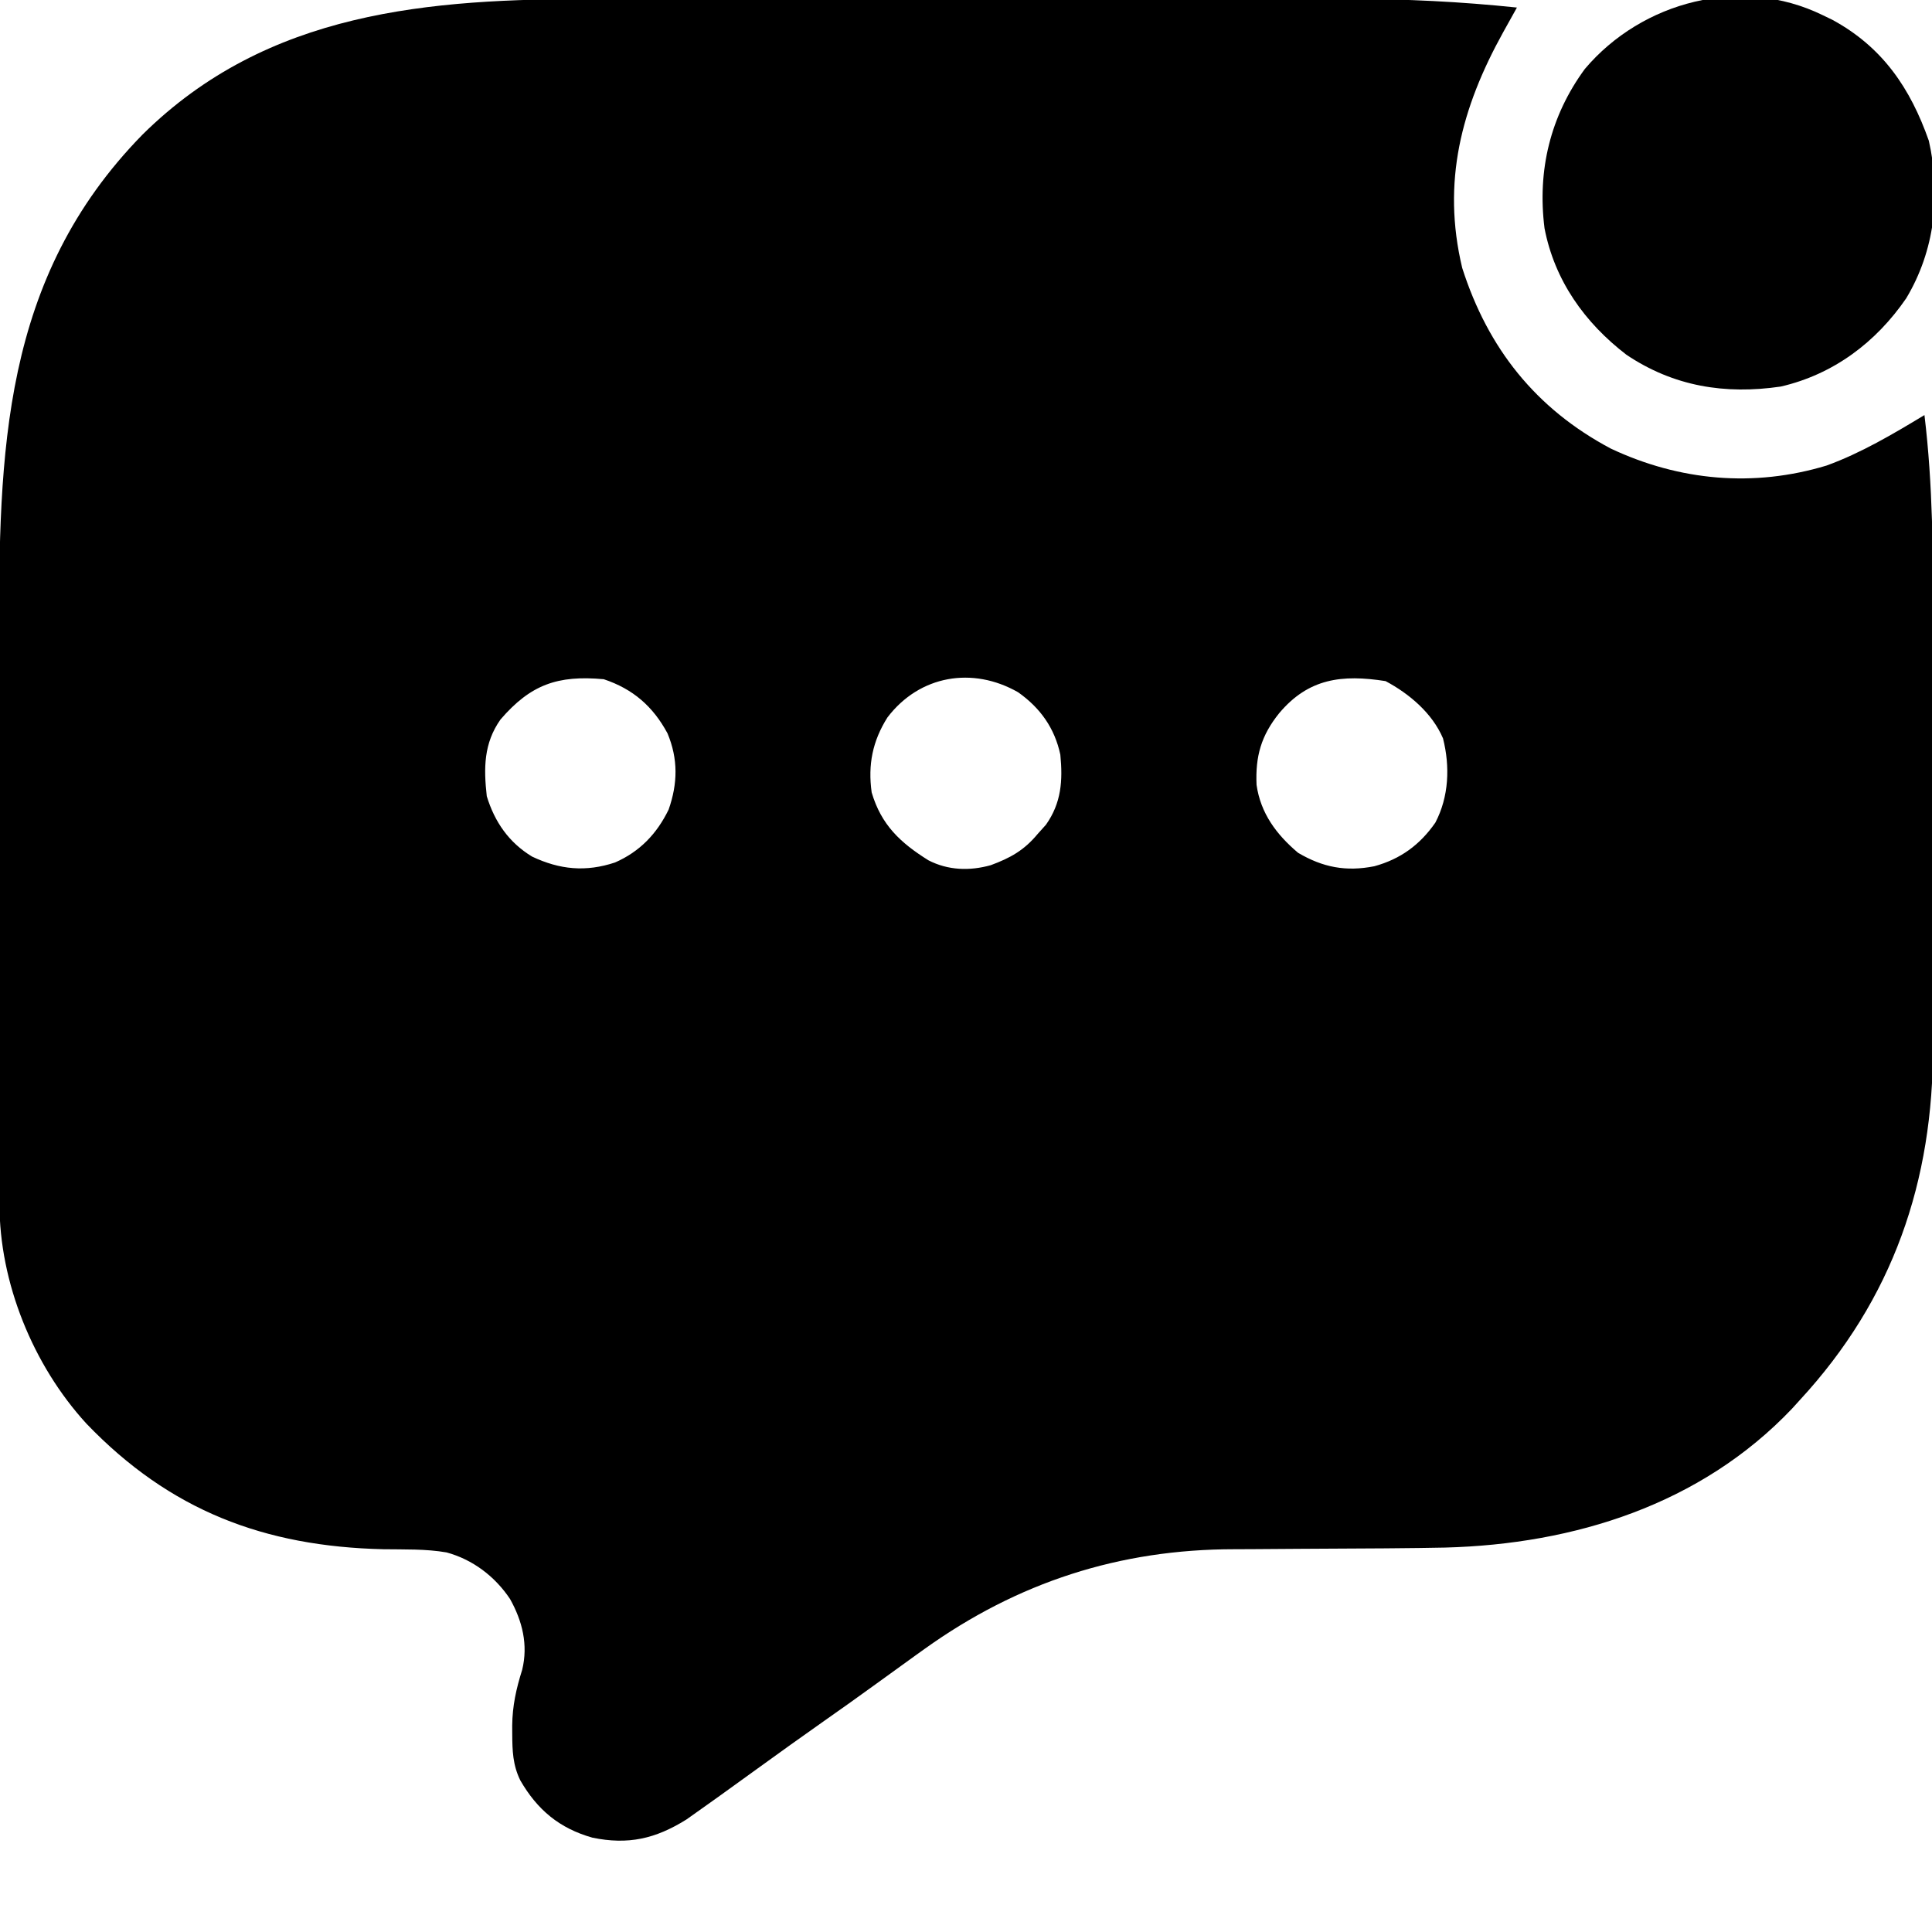
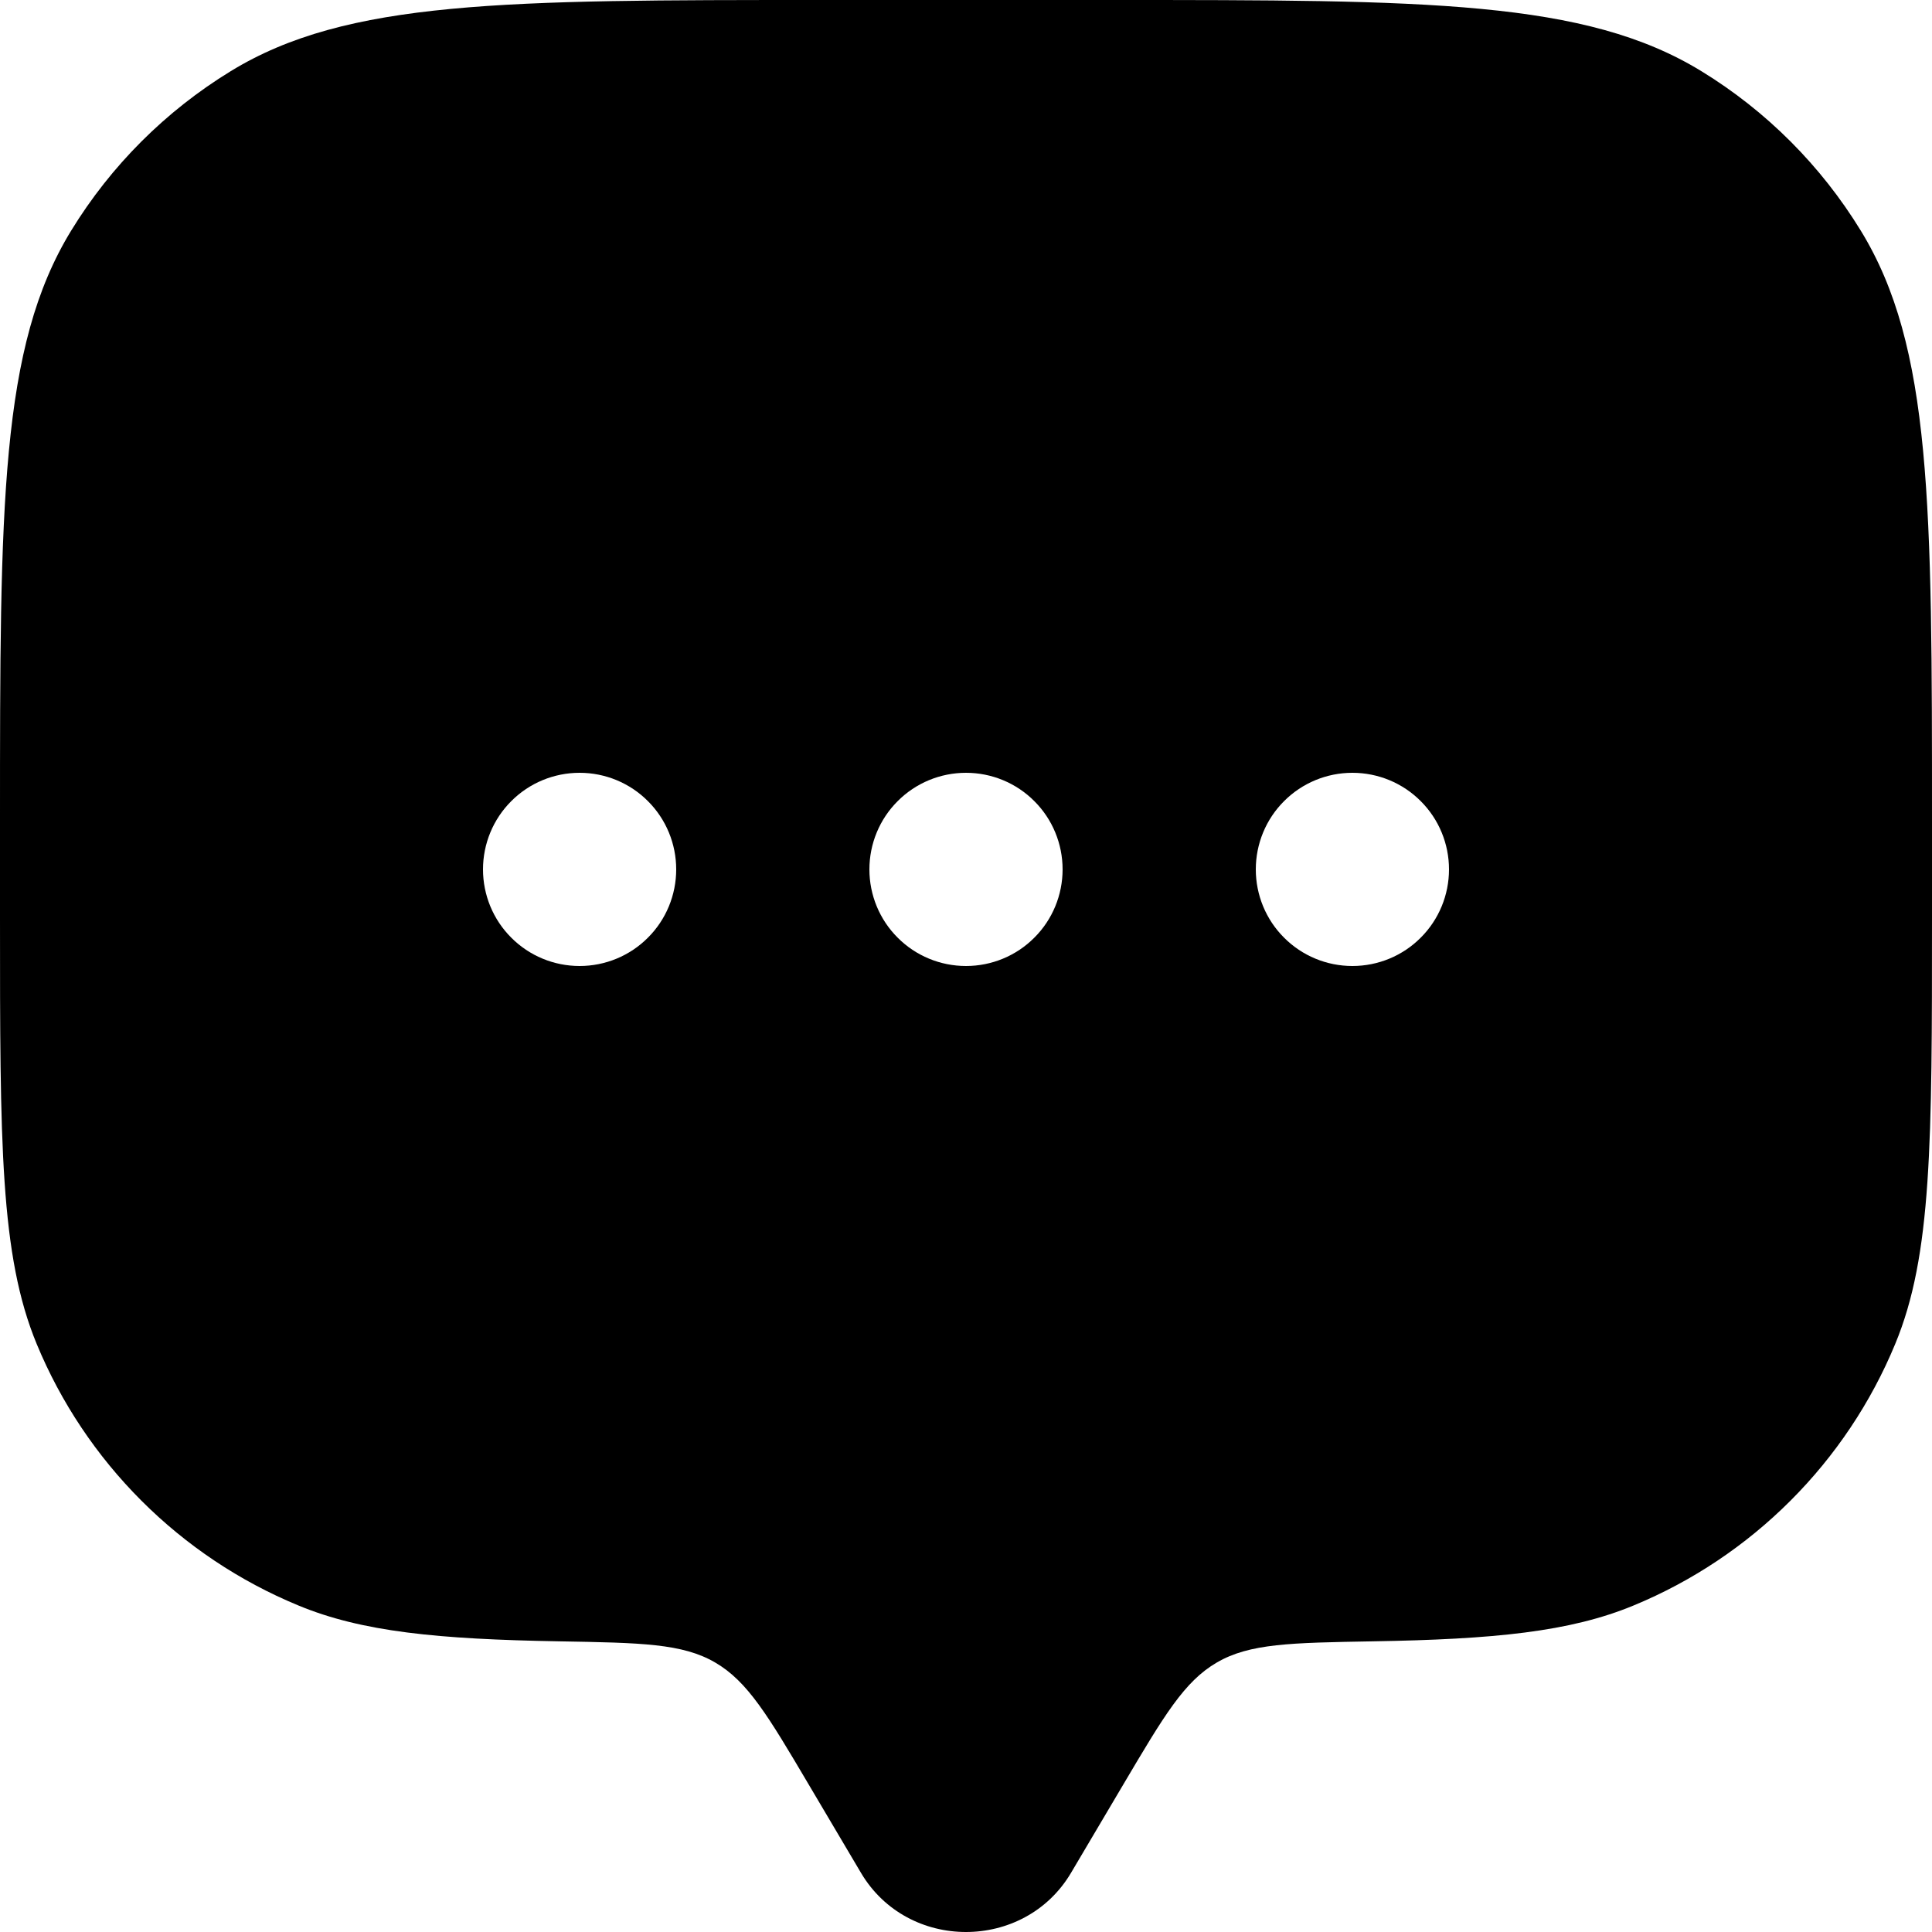
- <svg xmlns="http://www.w3.org/2000/svg" version="1.1" width="512" height="512">
-   <path d="M0 0 C2.39 -0.003 4.78 -0.006 7.17 -0.011 C13.583 -0.02 19.996 -0.016 26.409 -0.01 C30.431 -0.007 34.454 -0.007 38.477 -0.009 C39.149 -0.009 39.822 -0.009 40.516 -0.01 C41.883 -0.01 43.251 -0.011 44.619 -0.012 C57.372 -0.017 70.125 -0.011 82.878 -0 C93.765 0.009 104.652 0.007 115.539 -0.002 C128.255 -0.013 140.972 -0.017 153.688 -0.011 C155.05 -0.01 156.412 -0.009 157.774 -0.009 C158.778 -0.008 158.778 -0.008 159.803 -0.008 C164.469 -0.006 169.136 -0.009 173.802 -0.014 C180.108 -0.02 186.415 -0.015 192.721 -0.004 C195.016 -0.001 197.311 -0.002 199.605 -0.007 C214.528 -0.033 229.214 0.708 244.058 2.259 C243.722 2.863 243.386 3.466 243.04 4.088 C242.595 4.888 242.15 5.688 241.692 6.511 C241.252 7.301 240.813 8.09 240.36 8.904 C229.363 28.796 224.099 48.428 229.558 71.259 C236.377 92.6 249.084 108.592 268.933 119.134 C287.171 127.716 306.814 129.473 326.121 123.634 C335.267 120.314 343.752 115.267 352.058 110.259 C354.309 128.845 354.356 147.349 354.327 166.036 C354.322 170.38 354.327 174.725 354.33 179.069 C354.333 186.351 354.329 193.634 354.319 200.917 C354.308 209.29 354.312 217.663 354.323 226.036 C354.332 233.283 354.333 240.53 354.328 247.778 C354.325 252.081 354.324 256.384 354.331 260.688 C354.337 264.732 354.333 268.776 354.321 272.821 C354.319 274.289 354.319 275.757 354.324 277.226 C354.424 313.354 343.694 344.572 319.058 371.259 C318.37 372.018 317.682 372.777 316.972 373.56 C292.808 398.998 259.273 409.483 224.998 410.382 C220.411 410.478 215.823 410.528 211.234 410.567 C210.436 410.574 209.638 410.581 208.815 410.589 C201.312 410.65 193.809 410.688 186.306 410.715 C182.158 410.731 178.01 410.762 173.862 410.8 C172.311 410.811 170.76 410.817 169.209 410.818 C138.769 410.82 111.771 419.556 87.058 437.259 C86.356 437.761 85.654 438.263 84.93 438.78 C81.141 441.494 77.366 444.227 73.597 446.97 C69.28 450.108 64.926 453.191 60.558 456.259 C54.607 460.442 48.698 464.677 42.808 468.946 C39.894 471.053 36.977 473.158 34.058 475.259 C33.418 475.72 32.777 476.181 32.117 476.657 C30.374 477.907 28.624 479.147 26.871 480.384 C25.908 481.067 24.945 481.75 23.953 482.454 C15.711 487.593 8.509 489.204 -0.942 487.259 C-9.686 484.797 -15.563 479.875 -20.067 472.056 C-22.055 467.972 -22.171 464.205 -22.192 459.759 C-22.196 459.042 -22.2 458.325 -22.204 457.586 C-22.146 452.295 -21.149 447.829 -19.559 442.778 C-17.938 436.162 -19.507 429.851 -22.778 424.005 C-26.756 418.038 -32.656 413.553 -39.595 411.667 C-45.114 410.707 -50.792 410.906 -56.379 410.821 C-87.921 410.078 -112.932 400.581 -135.047 377.528 C-149.179 362.089 -158.12 340.15 -158.075 319.289 C-158.078 318.504 -158.08 317.719 -158.082 316.91 C-158.089 314.287 -158.088 311.665 -158.087 309.042 C-158.09 307.158 -158.093 305.273 -158.097 303.388 C-158.106 298.269 -158.108 293.15 -158.109 288.032 C-158.11 284.824 -158.112 281.617 -158.114 278.41 C-158.124 267.192 -158.128 255.974 -158.127 244.757 C-158.126 234.35 -158.137 223.944 -158.153 213.538 C-158.166 204.572 -158.171 195.606 -158.17 186.64 C-158.17 181.3 -158.173 175.96 -158.184 170.62 C-158.278 120.08 -157.48 74.035 -120.192 35.946 C-87.075 3.174 -44.303 -0.086 0 0 Z M-25.313 190.942 C-29.752 197.255 -29.778 203.771 -28.942 211.259 C-26.85 218.094 -23.083 223.529 -16.942 227.259 C-9.572 230.751 -2.676 231.396 5.058 228.821 C11.621 225.94 16.126 221.231 19.254 214.802 C21.674 207.88 21.788 201.419 18.961 194.618 C15.112 187.457 9.799 182.839 2.058 180.259 C-10.15 179.141 -17.328 181.668 -25.313 190.942 Z M77.242 190.384 C73.295 196.636 72.035 202.912 73.058 210.259 C75.6 218.868 80.645 223.582 88.094 228.243 C93.298 230.933 99.047 231.102 104.625 229.54 C109.833 227.615 113.451 225.608 117.058 221.259 C117.78 220.454 118.502 219.65 119.246 218.821 C123.332 213.045 123.73 207.131 123.058 200.259 C121.551 193.205 117.728 187.849 111.867 183.712 C99.816 176.826 85.756 179.192 77.242 190.384 Z M181.058 189.259 C176.293 195.172 174.721 200.66 175.058 208.259 C176.132 215.797 180.325 221.409 186.058 226.259 C192.646 230.142 198.771 231.303 206.273 229.821 C213.185 227.931 218.359 224.152 222.445 218.259 C226.042 211.393 226.358 203.39 224.469 195.931 C221.609 189.236 215.561 184.127 209.246 180.759 C197.71 178.949 188.843 180.001 181.058 189.259 Z " fill="#000000" transform="translate(157.9417,-0.2587891)" />
-   <path d="M0 0 C0.855 0.412 1.709 0.825 2.59 1.25 C15.877 8.457 23.254 19.354 28.16 33.297 C31.411 47.629 29.736 62.447 22.168 75.051 C14.159 86.725 2.898 95.203 -11.062 98.438 C-25.863 100.618 -39.497 98.402 -52 90 C-63.046 81.512 -71.011 70.346 -73.684 56.504 C-75.619 41.184 -72.17 26.77 -62.996 14.27 C-47.839 -3.654 -21.572 -10.539 0 0 Z " fill="#000000" transform="translate(483,4)" />
+ <svg xmlns="http://www.w3.org/2000/svg" width="20" height="20" viewBox="0 0 20 20" fill="none">
+   <path fill-rule="evenodd" clip-rule="evenodd" d="M11.087 19.388L11.629 18.472C12.049 17.762 12.259 17.406 12.597 17.21C12.935 17.013 13.36 17.006 14.21 16.991C15.466 16.97 16.253 16.893 16.913 16.619C17.52 16.368 18.071 15.999 18.535 15.535C18.999 15.071 19.368 14.52 19.619 13.913C20 12.995 20 11.83 20 9.5V8.5C20 5.227 20 3.59 19.263 2.388C18.851 1.715 18.286 1.149 17.613 0.737C16.41 0 14.773 0 11.5 0H8.5C5.227 0 3.59 0 2.388 0.737C1.715 1.149 1.149 1.714 0.737 2.387C0 3.59 0 5.228 0 8.5V9.5C0 11.83 1.19209e-07 12.995 0.38 13.913C0.631 14.52 1 15.071 1.464 15.535C1.929 16 2.48 16.368 3.087 16.619C3.747 16.893 4.534 16.969 5.79 16.991C6.64 17.006 7.065 17.013 7.403 17.21C7.74 17.406 7.951 17.761 8.371 18.472L8.913 19.388C9.396 20.204 10.603 20.204 11.087 19.388ZM14 10C14.265 10 14.52 9.895 14.707 9.707C14.895 9.52 15 9.265 15 9C15 8.735 14.895 8.48 14.707 8.293C14.52 8.105 14.265 8 14 8C13.735 8 13.48 8.105 13.293 8.293C13.105 8.48 13 8.735 13 9C13 9.265 13.105 9.52 13.293 9.707C13.48 9.895 13.735 10 14 10ZM11 9C11 9.265 10.895 9.52 10.707 9.707C10.52 9.895 10.265 10 10 10C9.735 10 9.48 9.895 9.293 9.707C9.105 9.52 9 9.265 9 9C9 8.735 9.105 8.48 9.293 8.293C9.48 8.105 9.735 8 10 8C10.265 8 10.52 8.105 10.707 8.293C10.895 8.48 11 8.735 11 9ZM6 10C6.265 10 6.52 9.895 6.707 9.707C6.895 9.52 7 9.265 7 9C7 8.735 6.895 8.48 6.707 8.293C6.52 8.105 6.265 8 6 8C5.735 8 5.48 8.105 5.293 8.293C5.105 8.48 5 8.735 5 9C5 9.265 5.105 9.52 5.293 9.707C5.48 9.895 5.735 10 6 10Z" fill="black" />
</svg>
